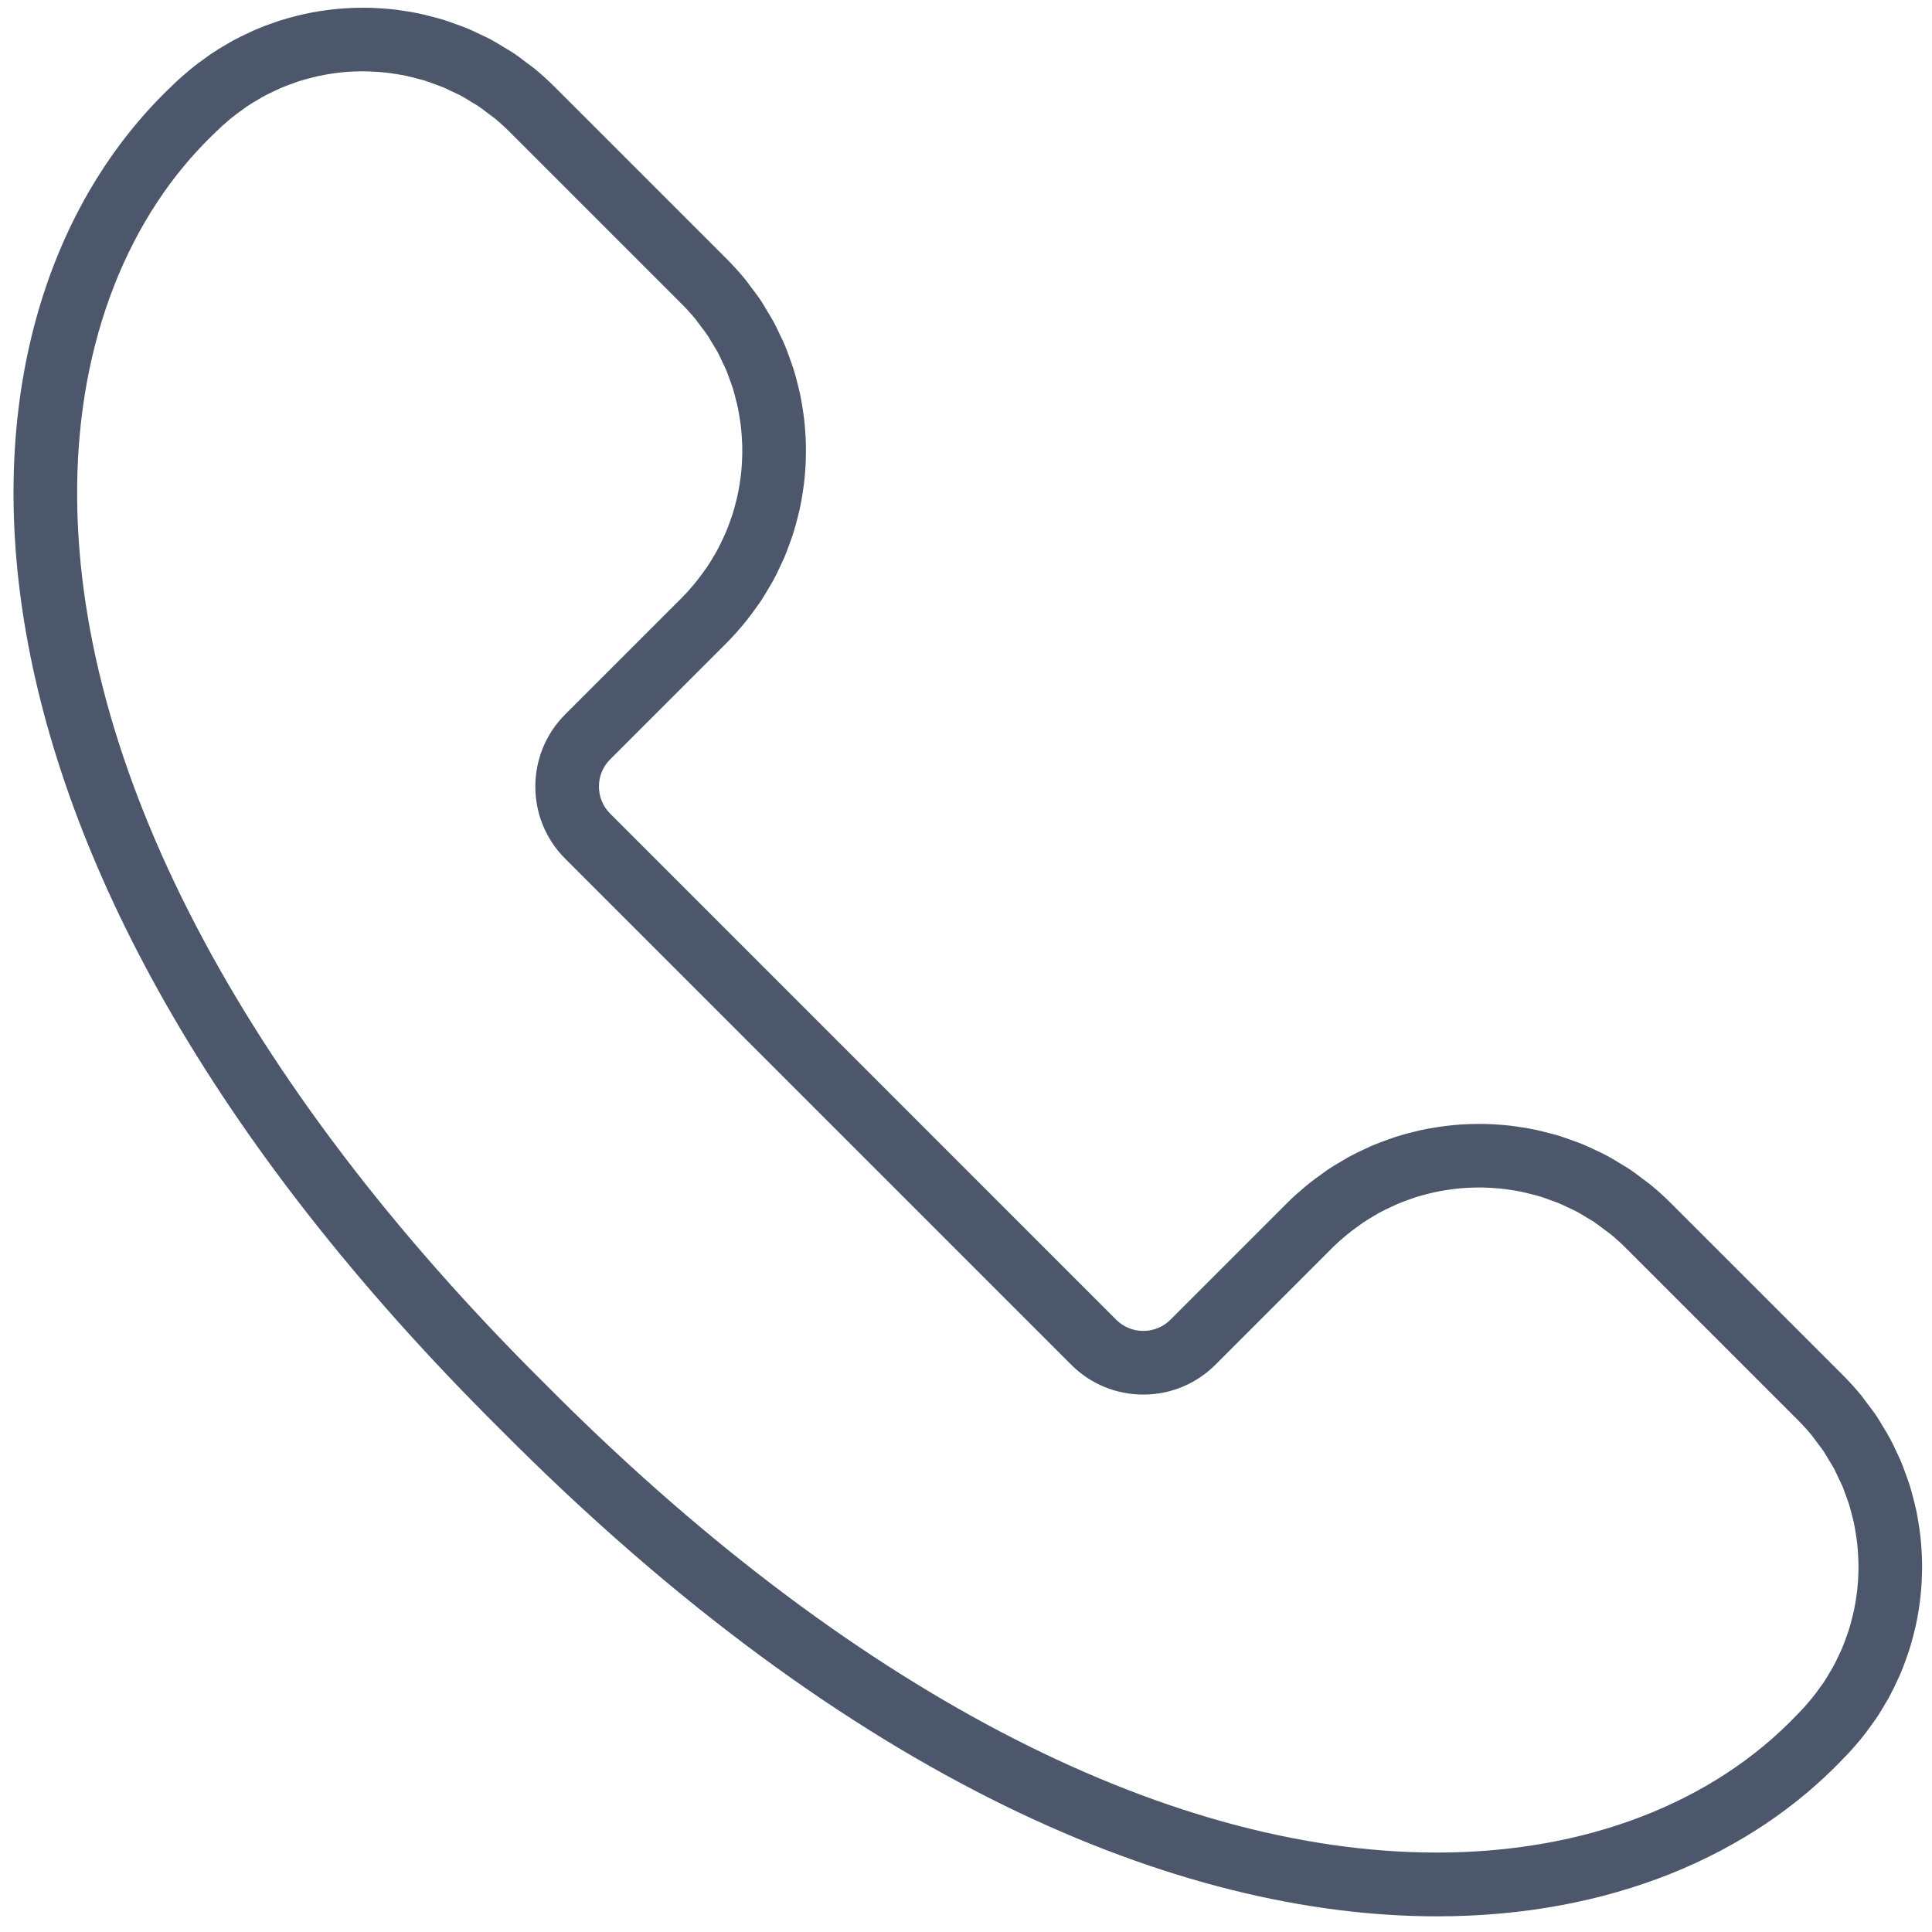
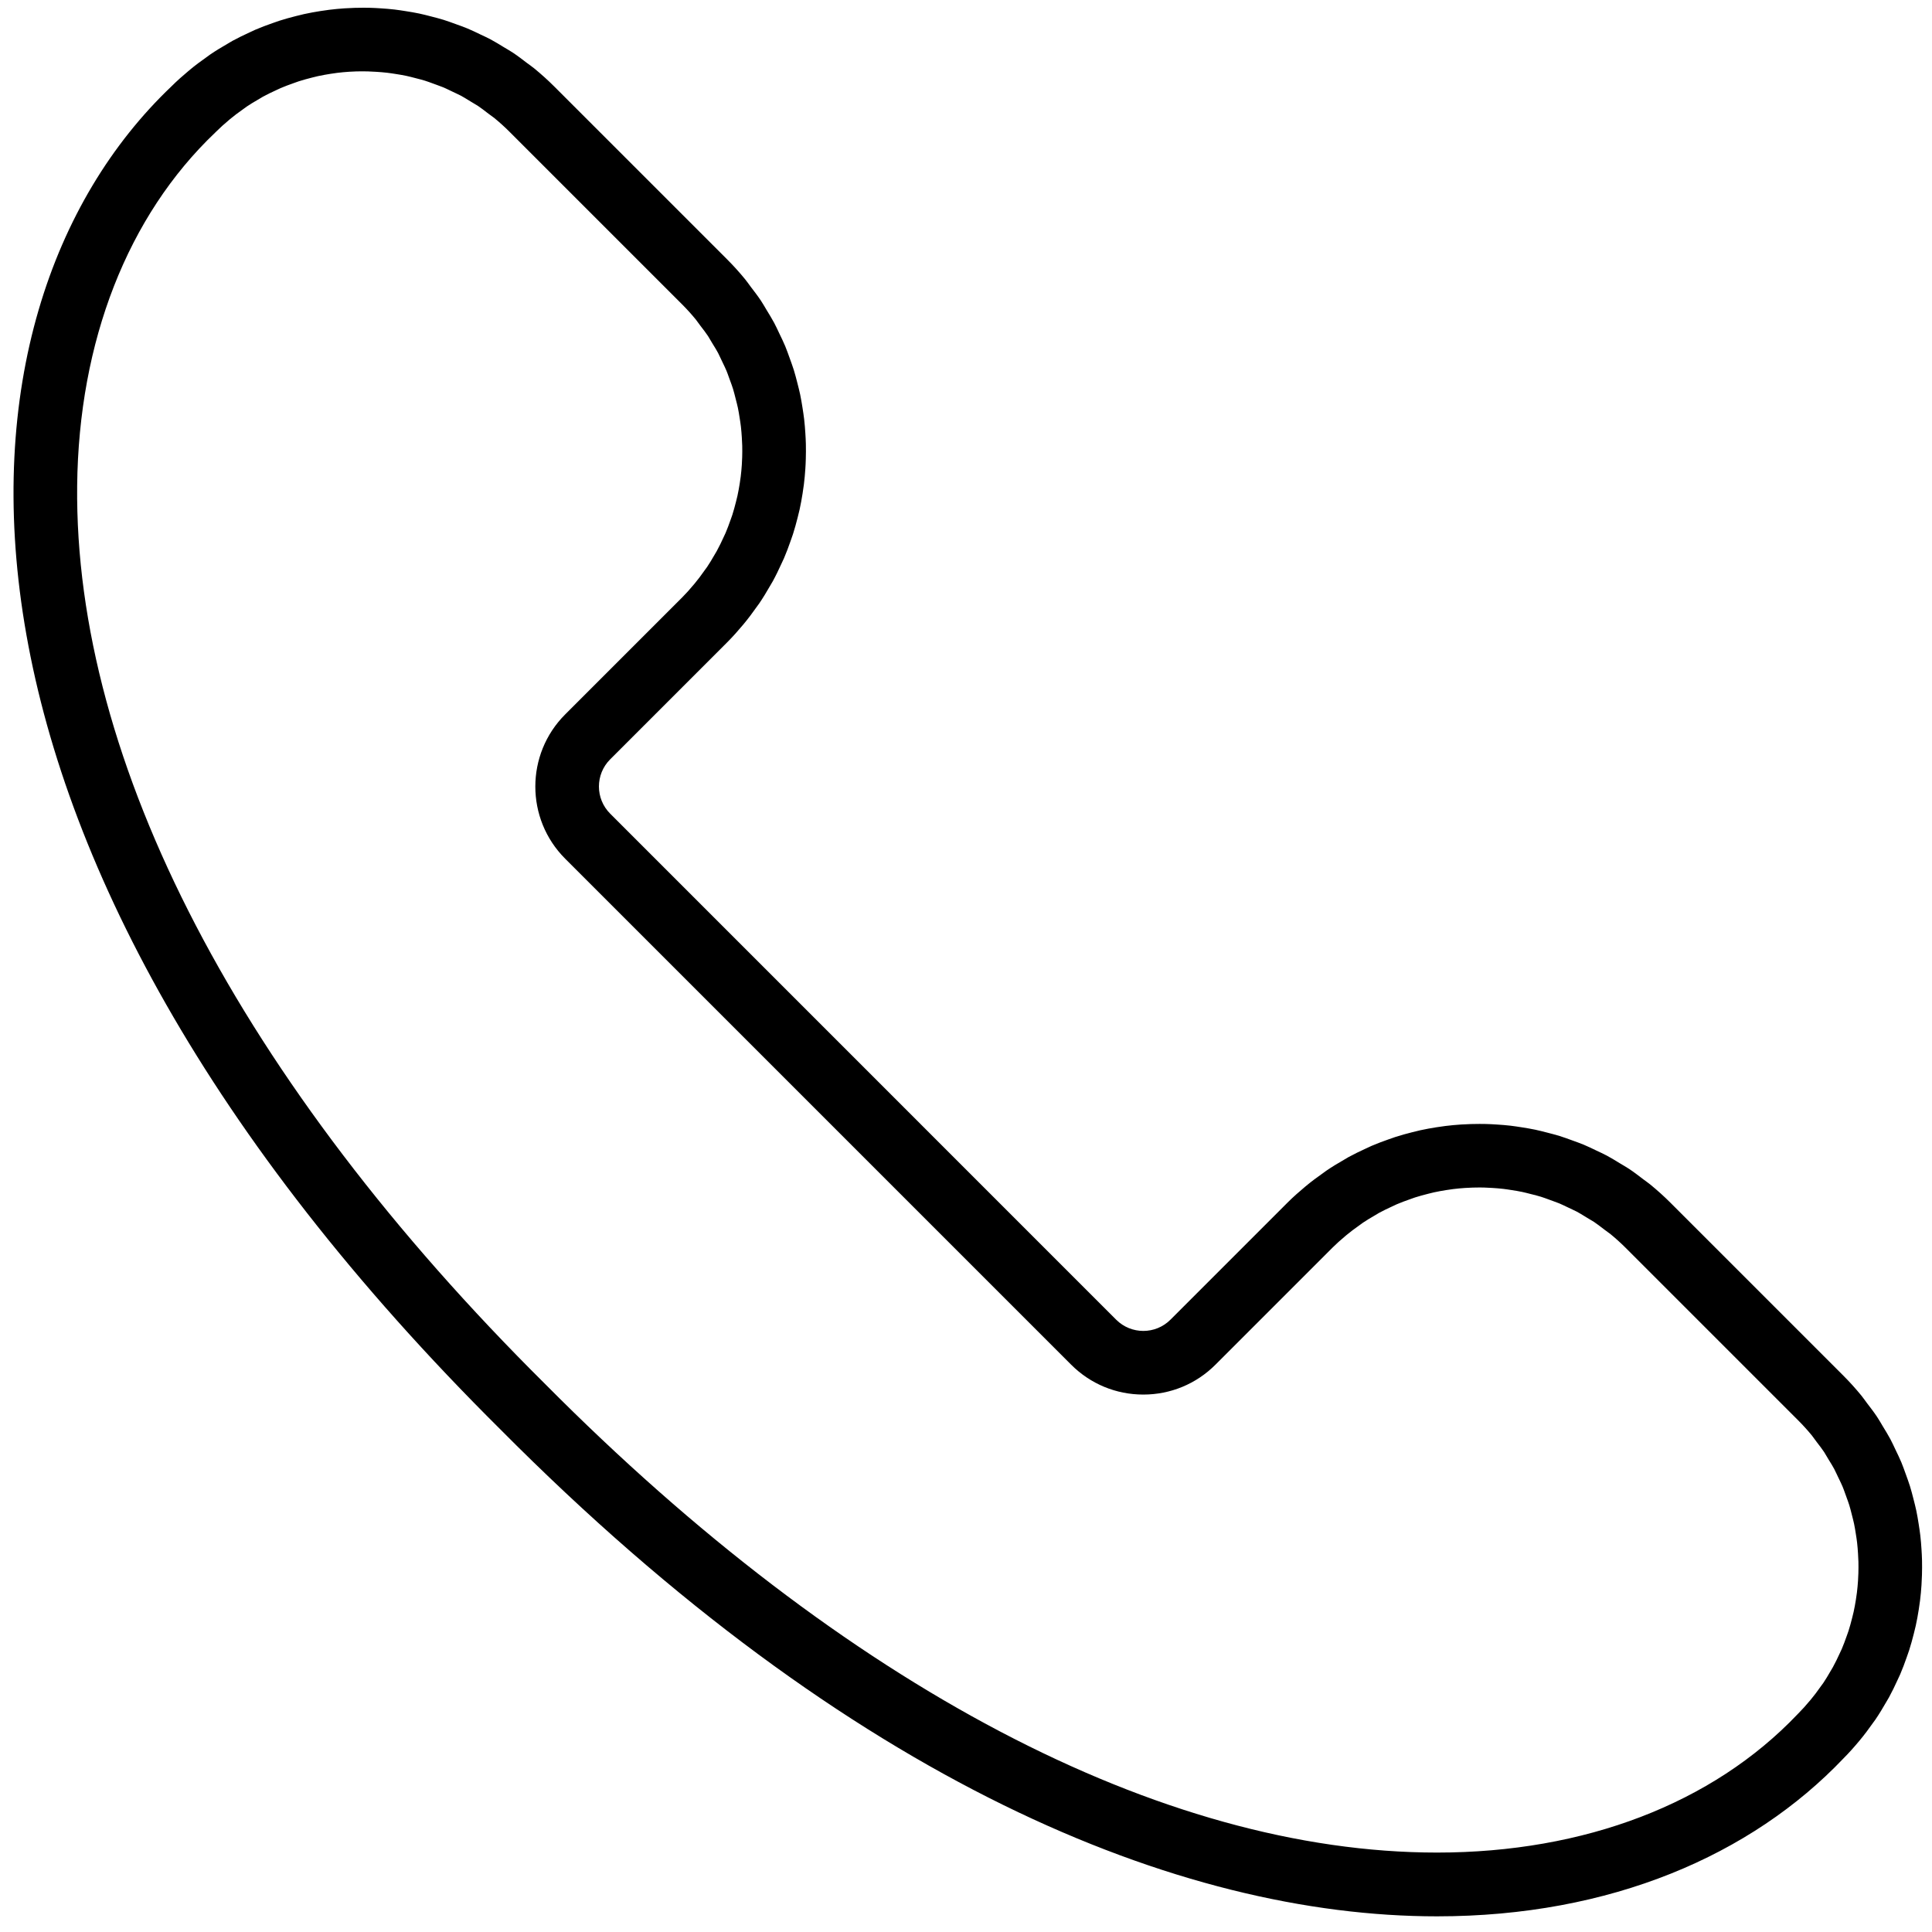
<svg xmlns="http://www.w3.org/2000/svg" version="1.1" width="256" height="256" viewBox="0 0 256 256" xml:space="preserve">
  <defs>
</defs>
  <g style="stroke: none; stroke-width: 0; stroke-dasharray: none; stroke-linecap: butt; stroke-linejoin: miter; stroke-miterlimit: 10; fill: none; fill-rule: nonzero; opacity: 1;" transform="translate(1.406593 1.406593) scale(2.81 2.81)">
-     <path d="M 16.639 2.864 c 0.071 0 0.142 0.001 0.215 0.003 c 0.131 0.003 0.261 0.011 0.388 0.019 c 0.171 0.011 0.342 0.024 0.513 0.044 c 0.137 0.016 0.273 0.038 0.409 0.059 c 0.162 0.026 0.323 0.051 0.487 0.086 c 0.129 0.027 0.255 0.061 0.425 0.104 l 0.056 0.015 c 0.133 0.034 0.266 0.067 0.398 0.108 c 0.123 0.038 0.244 0.084 0.366 0.128 l 0.076 0.028 l 0.124 0.045 c 0.098 0.035 0.197 0.07 0.294 0.11 c 0.122 0.051 0.242 0.11 0.362 0.168 l 0.094 0.045 l 0.165 0.078 c 0.072 0.034 0.144 0.066 0.215 0.104 c 0.125 0.067 0.246 0.143 0.368 0.217 l 0.099 0.061 l 0.192 0.115 c 0.047 0.028 0.096 0.054 0.143 0.086 c 0.153 0.102 0.3 0.217 0.447 0.33 l 0.054 0.041 c 0.067 0.051 0.135 0.101 0.203 0.15 l 0.059 0.042 c 0.257 0.21 0.499 0.429 0.72 0.649 l 8.159 8.159 c 0.221 0.221 0.439 0.463 0.641 0.709 l 0.053 0.072 c 0.049 0.068 0.098 0.135 0.149 0.202 l 0.046 0.061 c 0.111 0.145 0.223 0.288 0.324 0.44 c 0.032 0.048 0.059 0.098 0.088 0.147 l 0.112 0.188 l 0.063 0.103 c 0.074 0.12 0.149 0.24 0.215 0.365 c 0.038 0.071 0.071 0.144 0.104 0.216 l 0.077 0.163 l 0.046 0.096 c 0.057 0.119 0.116 0.238 0.167 0.36 c 0.04 0.095 0.073 0.192 0.108 0.289 l 0.046 0.127 l 0.028 0.076 c 0.045 0.122 0.09 0.244 0.129 0.37 c 0.04 0.128 0.072 0.258 0.105 0.388 l 0.024 0.095 c 0.034 0.132 0.069 0.264 0.098 0.399 c 0.034 0.159 0.059 0.319 0.084 0.48 c 0.022 0.138 0.044 0.275 0.06 0.415 c 0.02 0.17 0.032 0.34 0.043 0.509 c 0.008 0.13 0.016 0.259 0.019 0.389 c 0.004 0.179 0.003 0.358 -0.002 0.536 c -0.004 0.121 -0.009 0.242 -0.017 0.364 c -0.012 0.187 -0.03 0.373 -0.052 0.555 c -0.014 0.111 -0.03 0.222 -0.048 0.334 c -0.031 0.194 -0.065 0.386 -0.107 0.577 c -0.02 0.09 -0.043 0.178 -0.073 0.297 c -0.05 0.199 -0.104 0.398 -0.166 0.593 c -0.016 0.051 -0.035 0.101 -0.053 0.152 l -0.038 0.106 c -0.072 0.204 -0.146 0.407 -0.231 0.605 l -0.037 0.079 l -0.064 0.137 c -0.096 0.209 -0.194 0.416 -0.316 0.637 l -0.087 0.148 c -0.145 0.253 -0.259 0.439 -0.365 0.597 c -0.034 0.045 -0.067 0.09 -0.099 0.135 c -0.186 0.266 -0.343 0.474 -0.494 0.654 c -0.229 0.274 -0.408 0.473 -0.58 0.645 l -5.52 5.52 c -1.876 1.876 -1.876 4.927 0 6.803 l 23.86 23.86 c 0.909 0.909 2.117 1.409 3.402 1.409 c 1.285 0 2.493 -0.5 3.402 -1.409 l 5.52 -5.52 c 0.172 -0.172 0.371 -0.351 0.645 -0.581 c 0.181 -0.151 0.389 -0.309 0.654 -0.495 c 0.043 -0.03 0.085 -0.061 0.133 -0.097 c 0.16 -0.108 0.348 -0.223 0.604 -0.37 l 0.158 -0.095 c 0.204 -0.112 0.413 -0.21 0.624 -0.307 l 0.135 -0.063 l 0.074 -0.035 c 0.201 -0.086 0.405 -0.161 0.613 -0.234 l 0.106 -0.038 c 0.048 -0.017 0.096 -0.035 0.145 -0.051 c 0.198 -0.063 0.397 -0.117 0.629 -0.176 c 0.087 -0.022 0.174 -0.045 0.262 -0.064 c 0.193 -0.042 0.386 -0.077 0.583 -0.108 c 0.109 -0.017 0.218 -0.034 0.326 -0.047 c 0.187 -0.023 0.373 -0.04 0.565 -0.053 c 0.119 -0.008 0.239 -0.013 0.357 -0.017 c 0.108 -0.003 0.216 -0.005 0.325 -0.005 c 0.071 0 0.142 0.001 0.214 0.003 c 0.13 0.003 0.26 0.011 0.388 0.019 c 0.171 0.011 0.341 0.024 0.513 0.044 c 0.137 0.016 0.273 0.038 0.409 0.059 c 0.162 0.026 0.323 0.051 0.486 0.086 c 0.128 0.027 0.255 0.061 0.425 0.104 l 0.056 0.014 c 0.133 0.034 0.266 0.067 0.398 0.108 c 0.123 0.038 0.244 0.084 0.366 0.128 l 0.076 0.028 l 0.124 0.045 c 0.098 0.035 0.197 0.07 0.295 0.11 c 0.122 0.051 0.241 0.11 0.361 0.167 l 0.095 0.045 l 0.165 0.078 c 0.072 0.034 0.144 0.066 0.215 0.104 c 0.125 0.067 0.246 0.143 0.368 0.217 l 0.099 0.061 l 0.192 0.115 c 0.047 0.028 0.096 0.054 0.143 0.086 c 0.153 0.102 0.3 0.217 0.448 0.33 l 0.054 0.041 c 0.067 0.051 0.135 0.101 0.203 0.15 l 0.059 0.042 c 0.257 0.21 0.499 0.429 0.72 0.649 l 8.159 8.159 c 0.221 0.221 0.439 0.463 0.641 0.709 l 0.053 0.072 c 0.049 0.068 0.098 0.135 0.149 0.202 l 0.045 0.06 c 0.111 0.145 0.224 0.289 0.325 0.441 c 0.032 0.048 0.059 0.098 0.088 0.147 l 0.112 0.188 l 0.063 0.103 c 0.074 0.12 0.149 0.24 0.215 0.365 c 0.038 0.071 0.071 0.144 0.105 0.216 l 0.077 0.163 l 0.047 0.097 c 0.057 0.119 0.115 0.237 0.166 0.358 c 0.04 0.095 0.073 0.192 0.108 0.288 l 0.046 0.127 l 0.028 0.078 c 0.044 0.122 0.09 0.243 0.129 0.368 c 0.04 0.128 0.072 0.257 0.105 0.386 l 0.024 0.095 c 0.034 0.133 0.069 0.265 0.098 0.401 c 0.034 0.159 0.059 0.319 0.084 0.479 c 0.022 0.138 0.044 0.275 0.06 0.415 c 0.02 0.17 0.032 0.34 0.043 0.509 c 0.008 0.129 0.016 0.259 0.019 0.389 c 0.004 0.179 0.003 0.358 -0.002 0.535 c -0.004 0.121 -0.009 0.242 -0.017 0.364 c -0.012 0.187 -0.03 0.373 -0.052 0.555 c -0.014 0.111 -0.03 0.222 -0.048 0.334 c -0.031 0.194 -0.065 0.386 -0.107 0.577 c -0.02 0.09 -0.043 0.178 -0.073 0.297 c -0.05 0.2 -0.104 0.398 -0.166 0.593 c -0.016 0.051 -0.035 0.102 -0.053 0.152 l -0.038 0.106 c -0.072 0.204 -0.146 0.407 -0.231 0.605 l -0.037 0.079 l -0.064 0.137 c -0.096 0.209 -0.194 0.416 -0.316 0.637 l -0.087 0.148 c -0.145 0.253 -0.259 0.439 -0.365 0.597 c -0.034 0.045 -0.067 0.09 -0.099 0.135 c -0.186 0.266 -0.343 0.474 -0.494 0.653 c -0.229 0.274 -0.408 0.473 -0.58 0.645 l -0.026 0.026 l -0.026 0.027 c -3.996 4.199 -10.029 6.512 -16.988 6.512 c -12.981 0 -27.91 -7.839 -42.053 -22.089 C 10.839 50.511 3 35.464 3.138 22.403 C 3.21 15.59 5.522 9.675 9.649 5.749 l 0.027 -0.026 l 0.026 -0.026 c 0.172 -0.172 0.371 -0.351 0.645 -0.581 c 0.181 -0.151 0.389 -0.309 0.655 -0.495 c 0.043 -0.03 0.085 -0.061 0.133 -0.097 c 0.16 -0.108 0.348 -0.223 0.605 -0.37 l 0.158 -0.095 c 0.204 -0.112 0.413 -0.21 0.624 -0.307 l 0.135 -0.063 l 0.074 -0.035 c 0.201 -0.086 0.406 -0.161 0.613 -0.234 l 0.106 -0.038 c 0.049 -0.017 0.097 -0.035 0.145 -0.051 c 0.198 -0.063 0.397 -0.117 0.629 -0.176 c 0.087 -0.022 0.174 -0.045 0.262 -0.064 c 0.193 -0.042 0.386 -0.077 0.583 -0.108 c 0.109 -0.017 0.218 -0.034 0.325 -0.047 c 0.187 -0.023 0.373 -0.04 0.565 -0.053 c 0.119 -0.008 0.239 -0.013 0.357 -0.017 C 16.423 2.865 16.531 2.864 16.639 2.864 M 16.639 -0.136 c -0.138 0 -0.275 0.002 -0.413 0.006 c -0.157 0.005 -0.313 0.012 -0.469 0.022 c -0.244 0.016 -0.488 0.039 -0.731 0.069 C 14.883 -0.021 14.741 0 14.599 0.022 c -0.254 0.04 -0.506 0.086 -0.758 0.141 c -0.128 0.028 -0.255 0.061 -0.382 0.093 c -0.262 0.066 -0.522 0.137 -0.781 0.22 c -0.111 0.036 -0.221 0.077 -0.331 0.115 c -0.269 0.095 -0.536 0.194 -0.8 0.307 c -0.093 0.04 -0.184 0.085 -0.276 0.128 c -0.275 0.126 -0.548 0.257 -0.815 0.403 c -0.072 0.04 -0.142 0.084 -0.213 0.126 c -0.282 0.162 -0.56 0.329 -0.831 0.514 c -0.044 0.03 -0.086 0.065 -0.13 0.095 C 8.989 2.369 8.701 2.582 8.423 2.815 l 0 0 c -0.288 0.241 -0.572 0.49 -0.842 0.76 C -3.732 14.34 -4.744 39.272 23.096 66.904 c 16.498 16.622 32.035 22.96 44.167 22.96 c 8.188 0 14.824 -2.886 19.162 -7.444 c 0.27 -0.27 0.52 -0.554 0.76 -0.842 c 0 0 0 0 0 0 c 0.232 -0.277 0.444 -0.564 0.649 -0.855 c 0.032 -0.045 0.067 -0.088 0.098 -0.134 c 0.184 -0.27 0.35 -0.547 0.511 -0.827 c 0.042 -0.073 0.088 -0.144 0.128 -0.218 c 0.146 -0.266 0.276 -0.537 0.401 -0.811 c 0.043 -0.094 0.089 -0.186 0.13 -0.28 c 0.113 -0.262 0.211 -0.528 0.305 -0.796 c 0.039 -0.112 0.081 -0.223 0.117 -0.336 c 0.082 -0.257 0.153 -0.516 0.219 -0.777 c 0.033 -0.129 0.065 -0.257 0.094 -0.386 c 0.055 -0.25 0.1 -0.501 0.14 -0.754 c 0.023 -0.144 0.044 -0.287 0.062 -0.432 c 0.03 -0.242 0.052 -0.484 0.068 -0.727 c 0.01 -0.158 0.018 -0.315 0.022 -0.473 c 0.007 -0.233 0.008 -0.465 0.003 -0.698 c -0.004 -0.169 -0.013 -0.338 -0.024 -0.507 c -0.014 -0.222 -0.031 -0.444 -0.057 -0.665 c -0.021 -0.18 -0.049 -0.359 -0.077 -0.539 c -0.033 -0.21 -0.067 -0.419 -0.111 -0.627 c -0.04 -0.189 -0.089 -0.376 -0.137 -0.564 c -0.051 -0.197 -0.1 -0.393 -0.161 -0.587 c -0.061 -0.196 -0.133 -0.389 -0.203 -0.583 c -0.066 -0.182 -0.129 -0.365 -0.204 -0.545 c -0.084 -0.202 -0.181 -0.398 -0.276 -0.596 c -0.08 -0.167 -0.154 -0.335 -0.242 -0.498 c -0.111 -0.209 -0.238 -0.41 -0.361 -0.614 c -0.089 -0.146 -0.171 -0.296 -0.267 -0.439 c -0.15 -0.225 -0.317 -0.441 -0.483 -0.658 c -0.087 -0.114 -0.165 -0.232 -0.256 -0.343 c -0.265 -0.324 -0.548 -0.639 -0.85 -0.941 l -8.159 -8.159 c -0.302 -0.302 -0.617 -0.584 -0.941 -0.85 c -0.111 -0.091 -0.228 -0.168 -0.341 -0.255 c -0.218 -0.166 -0.434 -0.334 -0.66 -0.484 c -0.143 -0.095 -0.291 -0.176 -0.437 -0.265 c -0.204 -0.124 -0.406 -0.251 -0.615 -0.362 c -0.163 -0.087 -0.331 -0.162 -0.497 -0.241 c -0.198 -0.095 -0.396 -0.192 -0.598 -0.276 c -0.18 -0.075 -0.364 -0.138 -0.547 -0.205 c -0.193 -0.07 -0.384 -0.141 -0.58 -0.202 c -0.196 -0.061 -0.394 -0.111 -0.592 -0.162 c -0.186 -0.048 -0.372 -0.096 -0.559 -0.136 c -0.21 -0.044 -0.42 -0.079 -0.631 -0.112 c -0.178 -0.028 -0.356 -0.056 -0.535 -0.077 c -0.222 -0.026 -0.444 -0.043 -0.667 -0.057 c -0.169 -0.011 -0.337 -0.02 -0.506 -0.024 c -0.096 -0.002 -0.192 -0.003 -0.287 -0.003 c -0.138 0 -0.275 0.002 -0.413 0.006 c -0.157 0.005 -0.313 0.012 -0.469 0.022 c -0.244 0.016 -0.488 0.039 -0.731 0.069 c -0.143 0.018 -0.285 0.039 -0.428 0.061 c -0.254 0.04 -0.506 0.086 -0.758 0.141 c -0.128 0.028 -0.255 0.061 -0.382 0.093 c -0.262 0.066 -0.522 0.137 -0.781 0.22 c -0.111 0.036 -0.221 0.077 -0.331 0.115 c -0.269 0.095 -0.536 0.194 -0.8 0.307 c -0.093 0.04 -0.184 0.085 -0.276 0.128 c -0.275 0.126 -0.548 0.257 -0.815 0.403 c -0.072 0.04 -0.142 0.084 -0.213 0.126 c -0.282 0.162 -0.56 0.329 -0.831 0.514 c -0.044 0.03 -0.086 0.065 -0.13 0.095 c -0.293 0.205 -0.581 0.418 -0.859 0.651 l 0 0 c -0.288 0.241 -0.572 0.49 -0.842 0.76 l -5.52 5.52 c -0.354 0.354 -0.817 0.53 -1.28 0.53 c -0.463 0 -0.927 -0.177 -1.28 -0.53 L 28.272 37.867 c -0.707 -0.707 -0.707 -1.854 0 -2.561 l 5.52 -5.52 c 0.27 -0.27 0.52 -0.554 0.761 -0.842 c 0 0 0 0 0 0 c 0.232 -0.277 0.444 -0.564 0.649 -0.855 c 0.032 -0.045 0.067 -0.088 0.098 -0.134 c 0.184 -0.27 0.35 -0.547 0.511 -0.827 c 0.042 -0.073 0.088 -0.144 0.128 -0.218 c 0.146 -0.266 0.276 -0.537 0.401 -0.811 c 0.043 -0.094 0.089 -0.186 0.13 -0.28 c 0.113 -0.262 0.211 -0.528 0.305 -0.796 c 0.039 -0.112 0.081 -0.223 0.117 -0.336 c 0.082 -0.257 0.153 -0.516 0.219 -0.777 c 0.033 -0.129 0.065 -0.257 0.094 -0.386 c 0.055 -0.25 0.1 -0.501 0.14 -0.754 c 0.023 -0.144 0.044 -0.287 0.062 -0.432 c 0.03 -0.242 0.052 -0.484 0.068 -0.727 c 0.011 -0.158 0.018 -0.315 0.022 -0.473 c 0.007 -0.233 0.008 -0.465 0.003 -0.698 c -0.004 -0.169 -0.013 -0.338 -0.024 -0.507 c -0.014 -0.222 -0.031 -0.444 -0.057 -0.665 c -0.021 -0.18 -0.049 -0.359 -0.077 -0.539 c -0.033 -0.21 -0.068 -0.419 -0.111 -0.627 c -0.04 -0.189 -0.089 -0.376 -0.137 -0.564 c -0.051 -0.197 -0.1 -0.393 -0.161 -0.587 c -0.061 -0.196 -0.133 -0.389 -0.203 -0.583 c -0.066 -0.182 -0.129 -0.365 -0.204 -0.545 c -0.084 -0.202 -0.181 -0.398 -0.276 -0.596 c -0.08 -0.167 -0.154 -0.335 -0.242 -0.498 c -0.111 -0.209 -0.238 -0.41 -0.361 -0.614 c -0.089 -0.146 -0.171 -0.296 -0.267 -0.439 c -0.15 -0.225 -0.317 -0.441 -0.483 -0.658 c -0.087 -0.114 -0.165 -0.232 -0.256 -0.343 c -0.265 -0.324 -0.548 -0.639 -0.85 -0.941 l -8.159 -8.159 c -0.302 -0.302 -0.617 -0.584 -0.941 -0.85 c -0.111 -0.091 -0.228 -0.168 -0.342 -0.255 c -0.218 -0.166 -0.434 -0.334 -0.66 -0.484 c -0.143 -0.095 -0.291 -0.176 -0.437 -0.265 c -0.204 -0.124 -0.406 -0.251 -0.615 -0.362 c -0.163 -0.087 -0.331 -0.162 -0.497 -0.241 c -0.198 -0.095 -0.396 -0.192 -0.598 -0.276 c -0.18 -0.075 -0.364 -0.138 -0.547 -0.205 c -0.193 -0.07 -0.384 -0.141 -0.58 -0.202 c -0.196 -0.061 -0.394 -0.111 -0.592 -0.162 c -0.186 -0.048 -0.372 -0.096 -0.559 -0.136 c -0.21 -0.044 -0.42 -0.079 -0.631 -0.112 c -0.178 -0.028 -0.356 -0.056 -0.535 -0.077 c -0.222 -0.026 -0.444 -0.043 -0.667 -0.057 c -0.169 -0.011 -0.337 -0.02 -0.506 -0.024 C 16.831 -0.135 16.735 -0.136 16.639 -0.136 L 16.639 -0.136 z" style="stroke: none; stroke-width: 1; stroke-dasharray: none; stroke-linecap: butt; stroke-linejoin: miter; stroke-miterlimit: 10; fill: rgb(76,87,107); fill-rule: nonzero; opacity: 1;" transform=" matrix(1 0 0 1 0 0) " stroke-linecap="round" />
+     <path d="M 16.639 2.864 c 0.071 0 0.142 0.001 0.215 0.003 c 0.131 0.003 0.261 0.011 0.388 0.019 c 0.171 0.011 0.342 0.024 0.513 0.044 c 0.137 0.016 0.273 0.038 0.409 0.059 c 0.162 0.026 0.323 0.051 0.487 0.086 c 0.129 0.027 0.255 0.061 0.425 0.104 l 0.056 0.015 c 0.133 0.034 0.266 0.067 0.398 0.108 c 0.123 0.038 0.244 0.084 0.366 0.128 l 0.076 0.028 l 0.124 0.045 c 0.098 0.035 0.197 0.07 0.294 0.11 c 0.122 0.051 0.242 0.11 0.362 0.168 l 0.094 0.045 l 0.165 0.078 c 0.072 0.034 0.144 0.066 0.215 0.104 c 0.125 0.067 0.246 0.143 0.368 0.217 l 0.099 0.061 l 0.192 0.115 c 0.047 0.028 0.096 0.054 0.143 0.086 c 0.153 0.102 0.3 0.217 0.447 0.33 l 0.054 0.041 c 0.067 0.051 0.135 0.101 0.203 0.15 l 0.059 0.042 c 0.257 0.21 0.499 0.429 0.72 0.649 l 8.159 8.159 c 0.221 0.221 0.439 0.463 0.641 0.709 l 0.053 0.072 c 0.049 0.068 0.098 0.135 0.149 0.202 l 0.046 0.061 c 0.111 0.145 0.223 0.288 0.324 0.44 c 0.032 0.048 0.059 0.098 0.088 0.147 l 0.112 0.188 l 0.063 0.103 c 0.074 0.12 0.149 0.24 0.215 0.365 c 0.038 0.071 0.071 0.144 0.104 0.216 l 0.077 0.163 l 0.046 0.096 c 0.057 0.119 0.116 0.238 0.167 0.36 c 0.04 0.095 0.073 0.192 0.108 0.289 l 0.046 0.127 l 0.028 0.076 c 0.045 0.122 0.09 0.244 0.129 0.37 c 0.04 0.128 0.072 0.258 0.105 0.388 l 0.024 0.095 c 0.034 0.132 0.069 0.264 0.098 0.399 c 0.034 0.159 0.059 0.319 0.084 0.48 c 0.022 0.138 0.044 0.275 0.06 0.415 c 0.02 0.17 0.032 0.34 0.043 0.509 c 0.008 0.13 0.016 0.259 0.019 0.389 c 0.004 0.179 0.003 0.358 -0.002 0.536 c -0.004 0.121 -0.009 0.242 -0.017 0.364 c -0.012 0.187 -0.03 0.373 -0.052 0.555 c -0.014 0.111 -0.03 0.222 -0.048 0.334 c -0.031 0.194 -0.065 0.386 -0.107 0.577 c -0.02 0.09 -0.043 0.178 -0.073 0.297 c -0.05 0.199 -0.104 0.398 -0.166 0.593 c -0.016 0.051 -0.035 0.101 -0.053 0.152 l -0.038 0.106 c -0.072 0.204 -0.146 0.407 -0.231 0.605 l -0.037 0.079 l -0.064 0.137 c -0.096 0.209 -0.194 0.416 -0.316 0.637 l -0.087 0.148 c -0.145 0.253 -0.259 0.439 -0.365 0.597 c -0.034 0.045 -0.067 0.09 -0.099 0.135 c -0.186 0.266 -0.343 0.474 -0.494 0.654 c -0.229 0.274 -0.408 0.473 -0.58 0.645 l -5.52 5.52 c -1.876 1.876 -1.876 4.927 0 6.803 l 23.86 23.86 c 0.909 0.909 2.117 1.409 3.402 1.409 c 1.285 0 2.493 -0.5 3.402 -1.409 l 5.52 -5.52 c 0.172 -0.172 0.371 -0.351 0.645 -0.581 c 0.181 -0.151 0.389 -0.309 0.654 -0.495 c 0.043 -0.03 0.085 -0.061 0.133 -0.097 c 0.16 -0.108 0.348 -0.223 0.604 -0.37 l 0.158 -0.095 c 0.204 -0.112 0.413 -0.21 0.624 -0.307 l 0.135 -0.063 l 0.074 -0.035 c 0.201 -0.086 0.405 -0.161 0.613 -0.234 l 0.106 -0.038 c 0.048 -0.017 0.096 -0.035 0.145 -0.051 c 0.198 -0.063 0.397 -0.117 0.629 -0.176 c 0.087 -0.022 0.174 -0.045 0.262 -0.064 c 0.193 -0.042 0.386 -0.077 0.583 -0.108 c 0.109 -0.017 0.218 -0.034 0.326 -0.047 c 0.187 -0.023 0.373 -0.04 0.565 -0.053 c 0.119 -0.008 0.239 -0.013 0.357 -0.017 c 0.108 -0.003 0.216 -0.005 0.325 -0.005 c 0.071 0 0.142 0.001 0.214 0.003 c 0.13 0.003 0.26 0.011 0.388 0.019 c 0.171 0.011 0.341 0.024 0.513 0.044 c 0.137 0.016 0.273 0.038 0.409 0.059 c 0.162 0.026 0.323 0.051 0.486 0.086 c 0.128 0.027 0.255 0.061 0.425 0.104 l 0.056 0.014 c 0.133 0.034 0.266 0.067 0.398 0.108 c 0.123 0.038 0.244 0.084 0.366 0.128 l 0.076 0.028 l 0.124 0.045 c 0.098 0.035 0.197 0.07 0.295 0.11 c 0.122 0.051 0.241 0.11 0.361 0.167 l 0.095 0.045 l 0.165 0.078 c 0.072 0.034 0.144 0.066 0.215 0.104 c 0.125 0.067 0.246 0.143 0.368 0.217 l 0.099 0.061 l 0.192 0.115 c 0.047 0.028 0.096 0.054 0.143 0.086 c 0.153 0.102 0.3 0.217 0.448 0.33 l 0.054 0.041 c 0.067 0.051 0.135 0.101 0.203 0.15 l 0.059 0.042 c 0.257 0.21 0.499 0.429 0.72 0.649 l 8.159 8.159 c 0.221 0.221 0.439 0.463 0.641 0.709 l 0.053 0.072 c 0.049 0.068 0.098 0.135 0.149 0.202 l 0.045 0.06 c 0.111 0.145 0.224 0.289 0.325 0.441 c 0.032 0.048 0.059 0.098 0.088 0.147 l 0.112 0.188 l 0.063 0.103 c 0.074 0.12 0.149 0.24 0.215 0.365 c 0.038 0.071 0.071 0.144 0.105 0.216 l 0.077 0.163 l 0.047 0.097 c 0.057 0.119 0.115 0.237 0.166 0.358 c 0.04 0.095 0.073 0.192 0.108 0.288 l 0.046 0.127 l 0.028 0.078 c 0.044 0.122 0.09 0.243 0.129 0.368 c 0.04 0.128 0.072 0.257 0.105 0.386 l 0.024 0.095 c 0.034 0.133 0.069 0.265 0.098 0.401 c 0.034 0.159 0.059 0.319 0.084 0.479 c 0.022 0.138 0.044 0.275 0.06 0.415 c 0.02 0.17 0.032 0.34 0.043 0.509 c 0.008 0.129 0.016 0.259 0.019 0.389 c 0.004 0.179 0.003 0.358 -0.002 0.535 c -0.004 0.121 -0.009 0.242 -0.017 0.364 c -0.012 0.187 -0.03 0.373 -0.052 0.555 c -0.014 0.111 -0.03 0.222 -0.048 0.334 c -0.031 0.194 -0.065 0.386 -0.107 0.577 c -0.02 0.09 -0.043 0.178 -0.073 0.297 c -0.05 0.2 -0.104 0.398 -0.166 0.593 c -0.016 0.051 -0.035 0.102 -0.053 0.152 l -0.038 0.106 c -0.072 0.204 -0.146 0.407 -0.231 0.605 l -0.037 0.079 l -0.064 0.137 c -0.096 0.209 -0.194 0.416 -0.316 0.637 l -0.087 0.148 c -0.145 0.253 -0.259 0.439 -0.365 0.597 c -0.034 0.045 -0.067 0.09 -0.099 0.135 c -0.186 0.266 -0.343 0.474 -0.494 0.653 c -0.229 0.274 -0.408 0.473 -0.58 0.645 l -0.026 0.026 l -0.026 0.027 c -3.996 4.199 -10.029 6.512 -16.988 6.512 c -12.981 0 -27.91 -7.839 -42.053 -22.089 C 10.839 50.511 3 35.464 3.138 22.403 C 3.21 15.59 5.522 9.675 9.649 5.749 l 0.027 -0.026 l 0.026 -0.026 c 0.172 -0.172 0.371 -0.351 0.645 -0.581 c 0.181 -0.151 0.389 -0.309 0.655 -0.495 c 0.043 -0.03 0.085 -0.061 0.133 -0.097 c 0.16 -0.108 0.348 -0.223 0.605 -0.37 l 0.158 -0.095 c 0.204 -0.112 0.413 -0.21 0.624 -0.307 l 0.135 -0.063 l 0.074 -0.035 c 0.201 -0.086 0.406 -0.161 0.613 -0.234 l 0.106 -0.038 c 0.049 -0.017 0.097 -0.035 0.145 -0.051 c 0.198 -0.063 0.397 -0.117 0.629 -0.176 c 0.087 -0.022 0.174 -0.045 0.262 -0.064 c 0.193 -0.042 0.386 -0.077 0.583 -0.108 c 0.109 -0.017 0.218 -0.034 0.325 -0.047 c 0.187 -0.023 0.373 -0.04 0.565 -0.053 c 0.119 -0.008 0.239 -0.013 0.357 -0.017 C 16.423 2.865 16.531 2.864 16.639 2.864 M 16.639 -0.136 c -0.138 0 -0.275 0.002 -0.413 0.006 c -0.157 0.005 -0.313 0.012 -0.469 0.022 c -0.244 0.016 -0.488 0.039 -0.731 0.069 C 14.883 -0.021 14.741 0 14.599 0.022 c -0.254 0.04 -0.506 0.086 -0.758 0.141 c -0.128 0.028 -0.255 0.061 -0.382 0.093 c -0.262 0.066 -0.522 0.137 -0.781 0.22 c -0.111 0.036 -0.221 0.077 -0.331 0.115 c -0.269 0.095 -0.536 0.194 -0.8 0.307 c -0.093 0.04 -0.184 0.085 -0.276 0.128 c -0.275 0.126 -0.548 0.257 -0.815 0.403 c -0.072 0.04 -0.142 0.084 -0.213 0.126 c -0.282 0.162 -0.56 0.329 -0.831 0.514 c -0.044 0.03 -0.086 0.065 -0.13 0.095 C 8.989 2.369 8.701 2.582 8.423 2.815 l 0 0 c -0.288 0.241 -0.572 0.49 -0.842 0.76 C -3.732 14.34 -4.744 39.272 23.096 66.904 c 16.498 16.622 32.035 22.96 44.167 22.96 c 8.188 0 14.824 -2.886 19.162 -7.444 c 0.27 -0.27 0.52 -0.554 0.76 -0.842 c 0 0 0 0 0 0 c 0.232 -0.277 0.444 -0.564 0.649 -0.855 c 0.032 -0.045 0.067 -0.088 0.098 -0.134 c 0.184 -0.27 0.35 -0.547 0.511 -0.827 c 0.042 -0.073 0.088 -0.144 0.128 -0.218 c 0.146 -0.266 0.276 -0.537 0.401 -0.811 c 0.043 -0.094 0.089 -0.186 0.13 -0.28 c 0.113 -0.262 0.211 -0.528 0.305 -0.796 c 0.039 -0.112 0.081 -0.223 0.117 -0.336 c 0.082 -0.257 0.153 -0.516 0.219 -0.777 c 0.033 -0.129 0.065 -0.257 0.094 -0.386 c 0.055 -0.25 0.1 -0.501 0.14 -0.754 c 0.023 -0.144 0.044 -0.287 0.062 -0.432 c 0.03 -0.242 0.052 -0.484 0.068 -0.727 c 0.01 -0.158 0.018 -0.315 0.022 -0.473 c 0.007 -0.233 0.008 -0.465 0.003 -0.698 c -0.004 -0.169 -0.013 -0.338 -0.024 -0.507 c -0.014 -0.222 -0.031 -0.444 -0.057 -0.665 c -0.021 -0.18 -0.049 -0.359 -0.077 -0.539 c -0.033 -0.21 -0.067 -0.419 -0.111 -0.627 c -0.04 -0.189 -0.089 -0.376 -0.137 -0.564 c -0.051 -0.197 -0.1 -0.393 -0.161 -0.587 c -0.061 -0.196 -0.133 -0.389 -0.203 -0.583 c -0.066 -0.182 -0.129 -0.365 -0.204 -0.545 c -0.084 -0.202 -0.181 -0.398 -0.276 -0.596 c -0.08 -0.167 -0.154 -0.335 -0.242 -0.498 c -0.111 -0.209 -0.238 -0.41 -0.361 -0.614 c -0.089 -0.146 -0.171 -0.296 -0.267 -0.439 c -0.15 -0.225 -0.317 -0.441 -0.483 -0.658 c -0.087 -0.114 -0.165 -0.232 -0.256 -0.343 c -0.265 -0.324 -0.548 -0.639 -0.85 -0.941 l -8.159 -8.159 c -0.302 -0.302 -0.617 -0.584 -0.941 -0.85 c -0.111 -0.091 -0.228 -0.168 -0.341 -0.255 c -0.218 -0.166 -0.434 -0.334 -0.66 -0.484 c -0.143 -0.095 -0.291 -0.176 -0.437 -0.265 c -0.204 -0.124 -0.406 -0.251 -0.615 -0.362 c -0.163 -0.087 -0.331 -0.162 -0.497 -0.241 c -0.198 -0.095 -0.396 -0.192 -0.598 -0.276 c -0.18 -0.075 -0.364 -0.138 -0.547 -0.205 c -0.193 -0.07 -0.384 -0.141 -0.58 -0.202 c -0.196 -0.061 -0.394 -0.111 -0.592 -0.162 c -0.186 -0.048 -0.372 -0.096 -0.559 -0.136 c -0.21 -0.044 -0.42 -0.079 -0.631 -0.112 c -0.178 -0.028 -0.356 -0.056 -0.535 -0.077 c -0.222 -0.026 -0.444 -0.043 -0.667 -0.057 c -0.169 -0.011 -0.337 -0.02 -0.506 -0.024 c -0.096 -0.002 -0.192 -0.003 -0.287 -0.003 c -0.138 0 -0.275 0.002 -0.413 0.006 c -0.157 0.005 -0.313 0.012 -0.469 0.022 c -0.244 0.016 -0.488 0.039 -0.731 0.069 c -0.143 0.018 -0.285 0.039 -0.428 0.061 c -0.254 0.04 -0.506 0.086 -0.758 0.141 c -0.128 0.028 -0.255 0.061 -0.382 0.093 c -0.262 0.066 -0.522 0.137 -0.781 0.22 c -0.111 0.036 -0.221 0.077 -0.331 0.115 c -0.269 0.095 -0.536 0.194 -0.8 0.307 c -0.093 0.04 -0.184 0.085 -0.276 0.128 c -0.275 0.126 -0.548 0.257 -0.815 0.403 c -0.072 0.04 -0.142 0.084 -0.213 0.126 c -0.282 0.162 -0.56 0.329 -0.831 0.514 c -0.044 0.03 -0.086 0.065 -0.13 0.095 c -0.293 0.205 -0.581 0.418 -0.859 0.651 l 0 0 c -0.288 0.241 -0.572 0.49 -0.842 0.76 l -5.52 5.52 c -0.354 0.354 -0.817 0.53 -1.28 0.53 c -0.463 0 -0.927 -0.177 -1.28 -0.53 L 28.272 37.867 c -0.707 -0.707 -0.707 -1.854 0 -2.561 l 5.52 -5.52 c 0.27 -0.27 0.52 -0.554 0.761 -0.842 c 0 0 0 0 0 0 c 0.232 -0.277 0.444 -0.564 0.649 -0.855 c 0.032 -0.045 0.067 -0.088 0.098 -0.134 c 0.184 -0.27 0.35 -0.547 0.511 -0.827 c 0.042 -0.073 0.088 -0.144 0.128 -0.218 c 0.146 -0.266 0.276 -0.537 0.401 -0.811 c 0.043 -0.094 0.089 -0.186 0.13 -0.28 c 0.113 -0.262 0.211 -0.528 0.305 -0.796 c 0.039 -0.112 0.081 -0.223 0.117 -0.336 c 0.082 -0.257 0.153 -0.516 0.219 -0.777 c 0.033 -0.129 0.065 -0.257 0.094 -0.386 c 0.055 -0.25 0.1 -0.501 0.14 -0.754 c 0.023 -0.144 0.044 -0.287 0.062 -0.432 c 0.03 -0.242 0.052 -0.484 0.068 -0.727 c 0.011 -0.158 0.018 -0.315 0.022 -0.473 c 0.007 -0.233 0.008 -0.465 0.003 -0.698 c -0.004 -0.169 -0.013 -0.338 -0.024 -0.507 c -0.014 -0.222 -0.031 -0.444 -0.057 -0.665 c -0.021 -0.18 -0.049 -0.359 -0.077 -0.539 c -0.033 -0.21 -0.068 -0.419 -0.111 -0.627 c -0.04 -0.189 -0.089 -0.376 -0.137 -0.564 c -0.051 -0.197 -0.1 -0.393 -0.161 -0.587 c -0.061 -0.196 -0.133 -0.389 -0.203 -0.583 c -0.066 -0.182 -0.129 -0.365 -0.204 -0.545 c -0.084 -0.202 -0.181 -0.398 -0.276 -0.596 c -0.08 -0.167 -0.154 -0.335 -0.242 -0.498 c -0.111 -0.209 -0.238 -0.41 -0.361 -0.614 c -0.089 -0.146 -0.171 -0.296 -0.267 -0.439 c -0.15 -0.225 -0.317 -0.441 -0.483 -0.658 c -0.087 -0.114 -0.165 -0.232 -0.256 -0.343 c -0.265 -0.324 -0.548 -0.639 -0.85 -0.941 l -8.159 -8.159 c -0.302 -0.302 -0.617 -0.584 -0.941 -0.85 c -0.111 -0.091 -0.228 -0.168 -0.342 -0.255 c -0.218 -0.166 -0.434 -0.334 -0.66 -0.484 c -0.143 -0.095 -0.291 -0.176 -0.437 -0.265 c -0.204 -0.124 -0.406 -0.251 -0.615 -0.362 c -0.163 -0.087 -0.331 -0.162 -0.497 -0.241 c -0.198 -0.095 -0.396 -0.192 -0.598 -0.276 c -0.18 -0.075 -0.364 -0.138 -0.547 -0.205 c -0.193 -0.07 -0.384 -0.141 -0.58 -0.202 c -0.196 -0.061 -0.394 -0.111 -0.592 -0.162 c -0.186 -0.048 -0.372 -0.096 -0.559 -0.136 c -0.21 -0.044 -0.42 -0.079 -0.631 -0.112 c -0.178 -0.028 -0.356 -0.056 -0.535 -0.077 c -0.222 -0.026 -0.444 -0.043 -0.667 -0.057 c -0.169 -0.011 -0.337 -0.02 -0.506 -0.024 C 16.831 -0.135 16.735 -0.136 16.639 -0.136 L 16.639 -0.136 z" style="stroke: none; stroke-width: 1; stroke-dasharray: none; stroke-linecap: butt; stroke-linejoin: miter; stroke-miterlimit: 10; fill: currentColor; fill-rule: nonzero; opacity: 1;" transform=" matrix(1 0 0 1 0 0) " stroke-linecap="round" />
  </g>
</svg>
